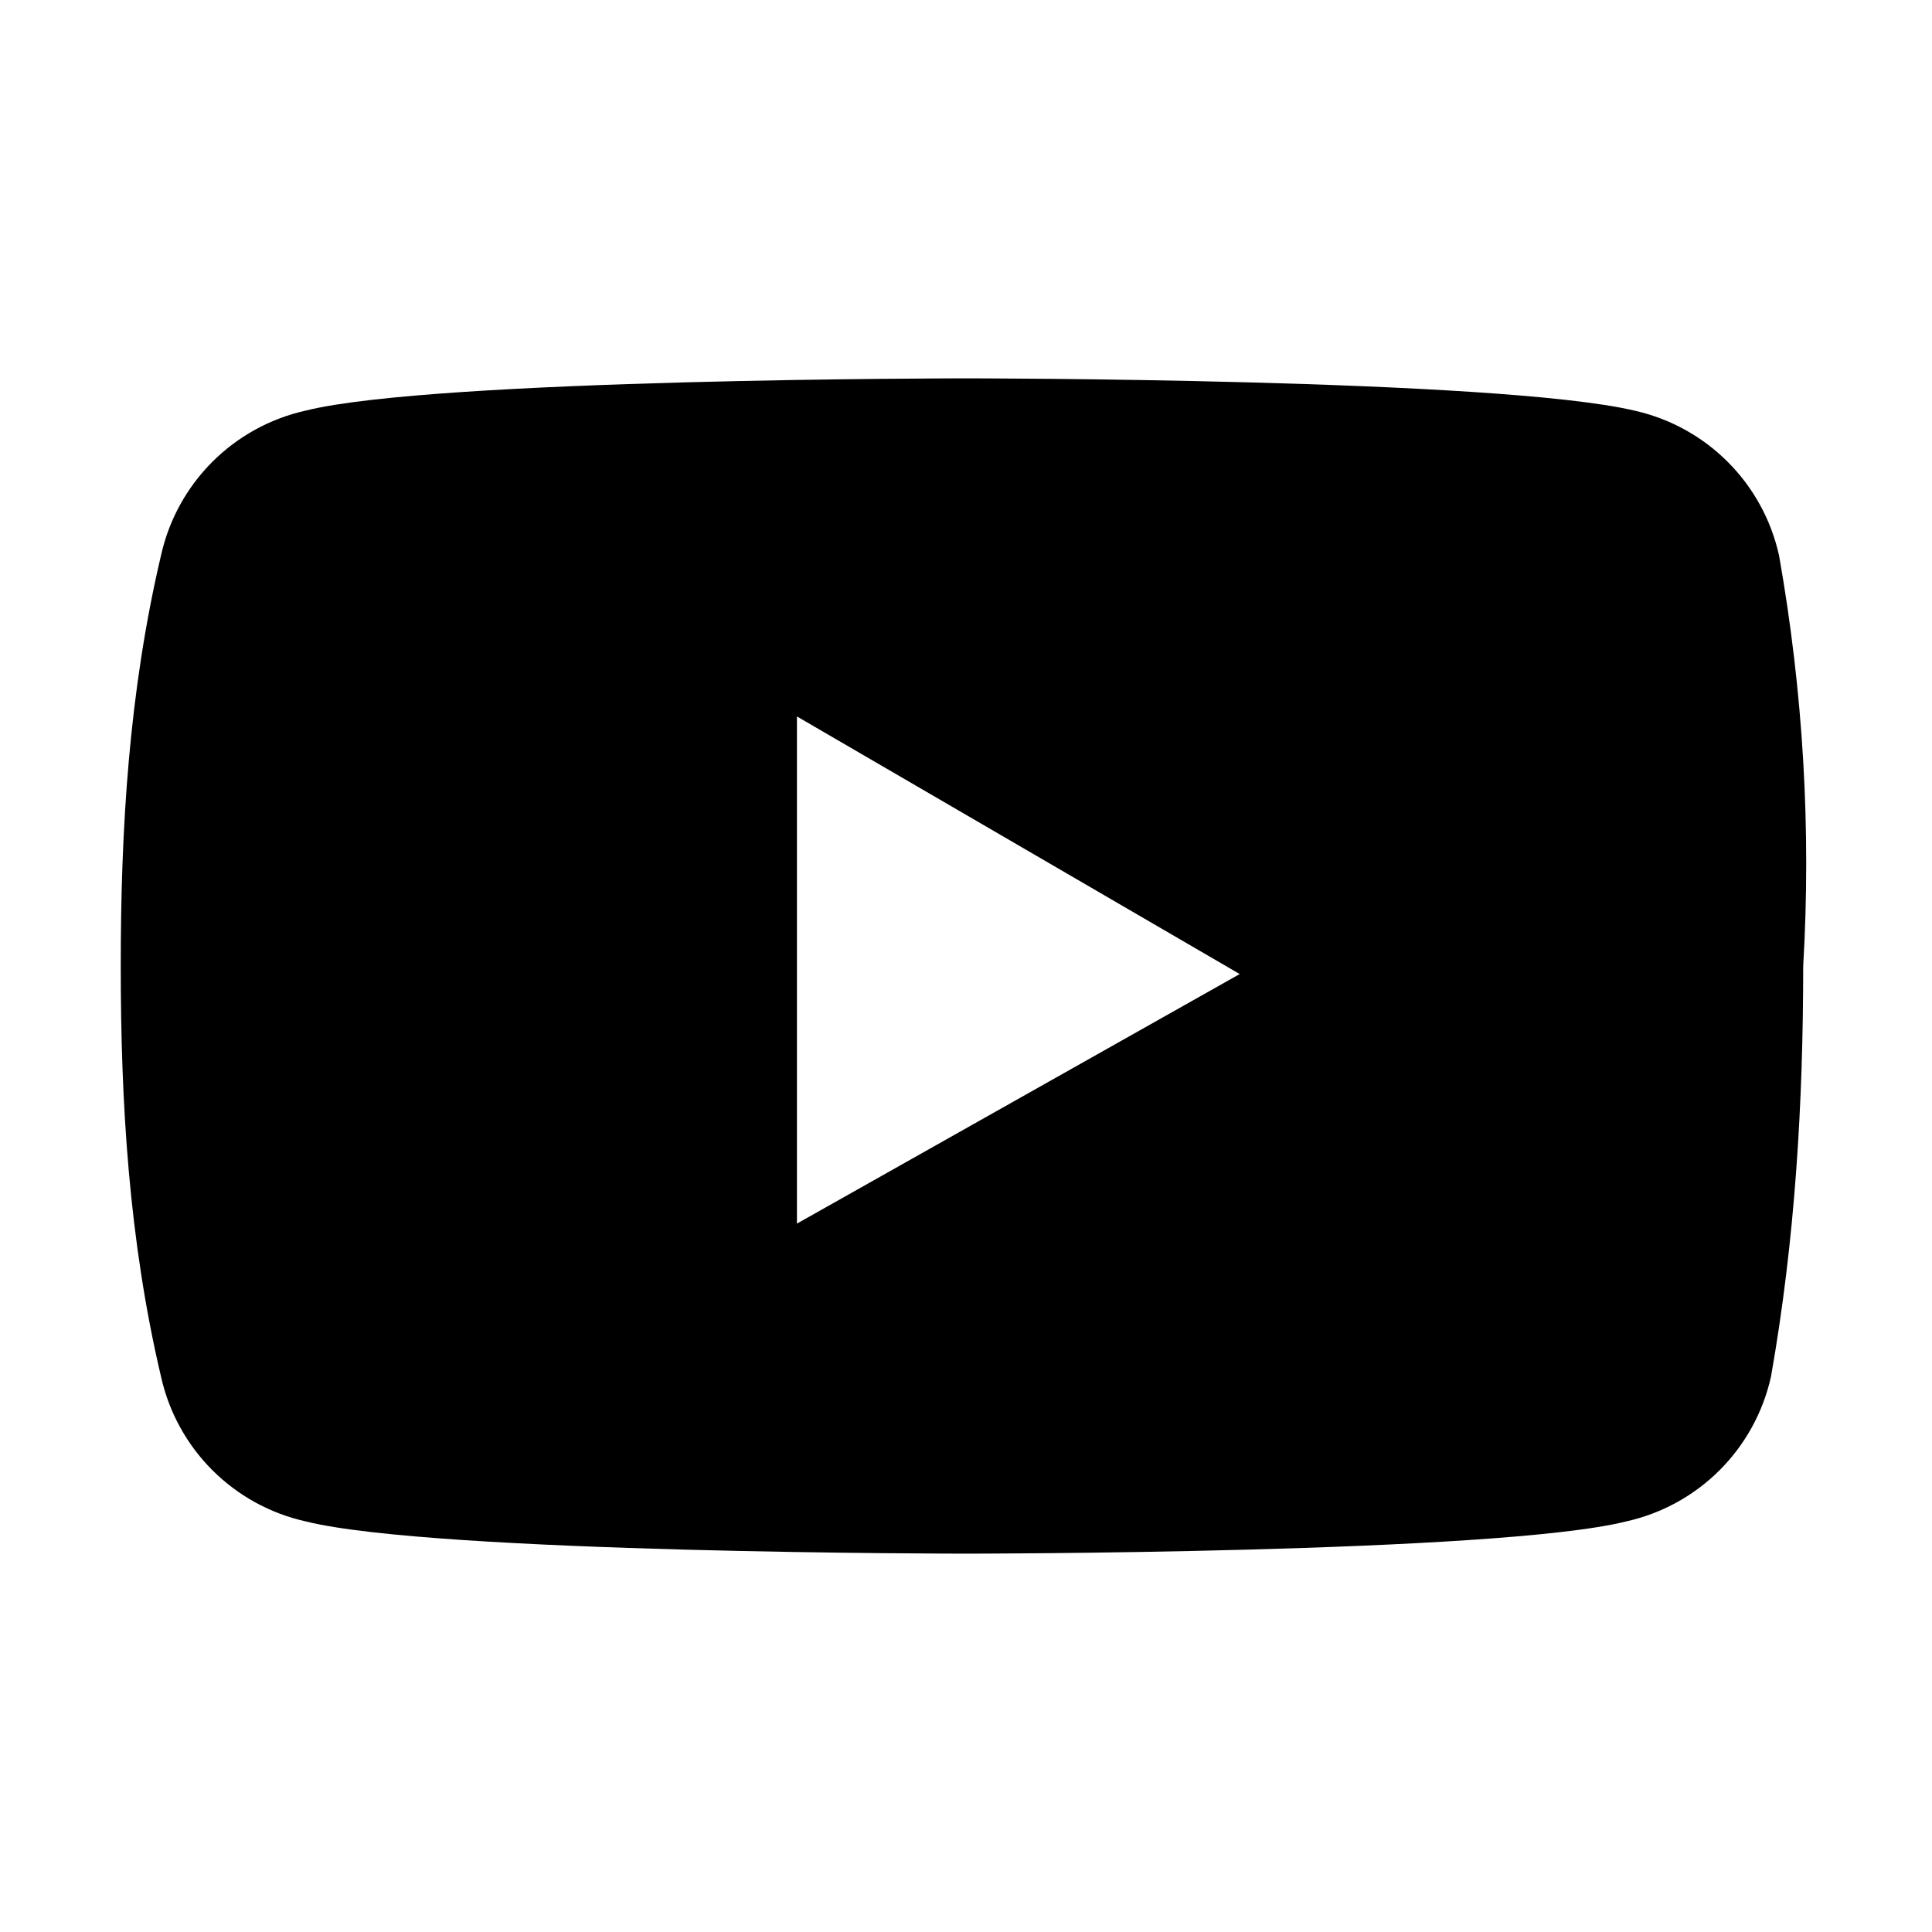
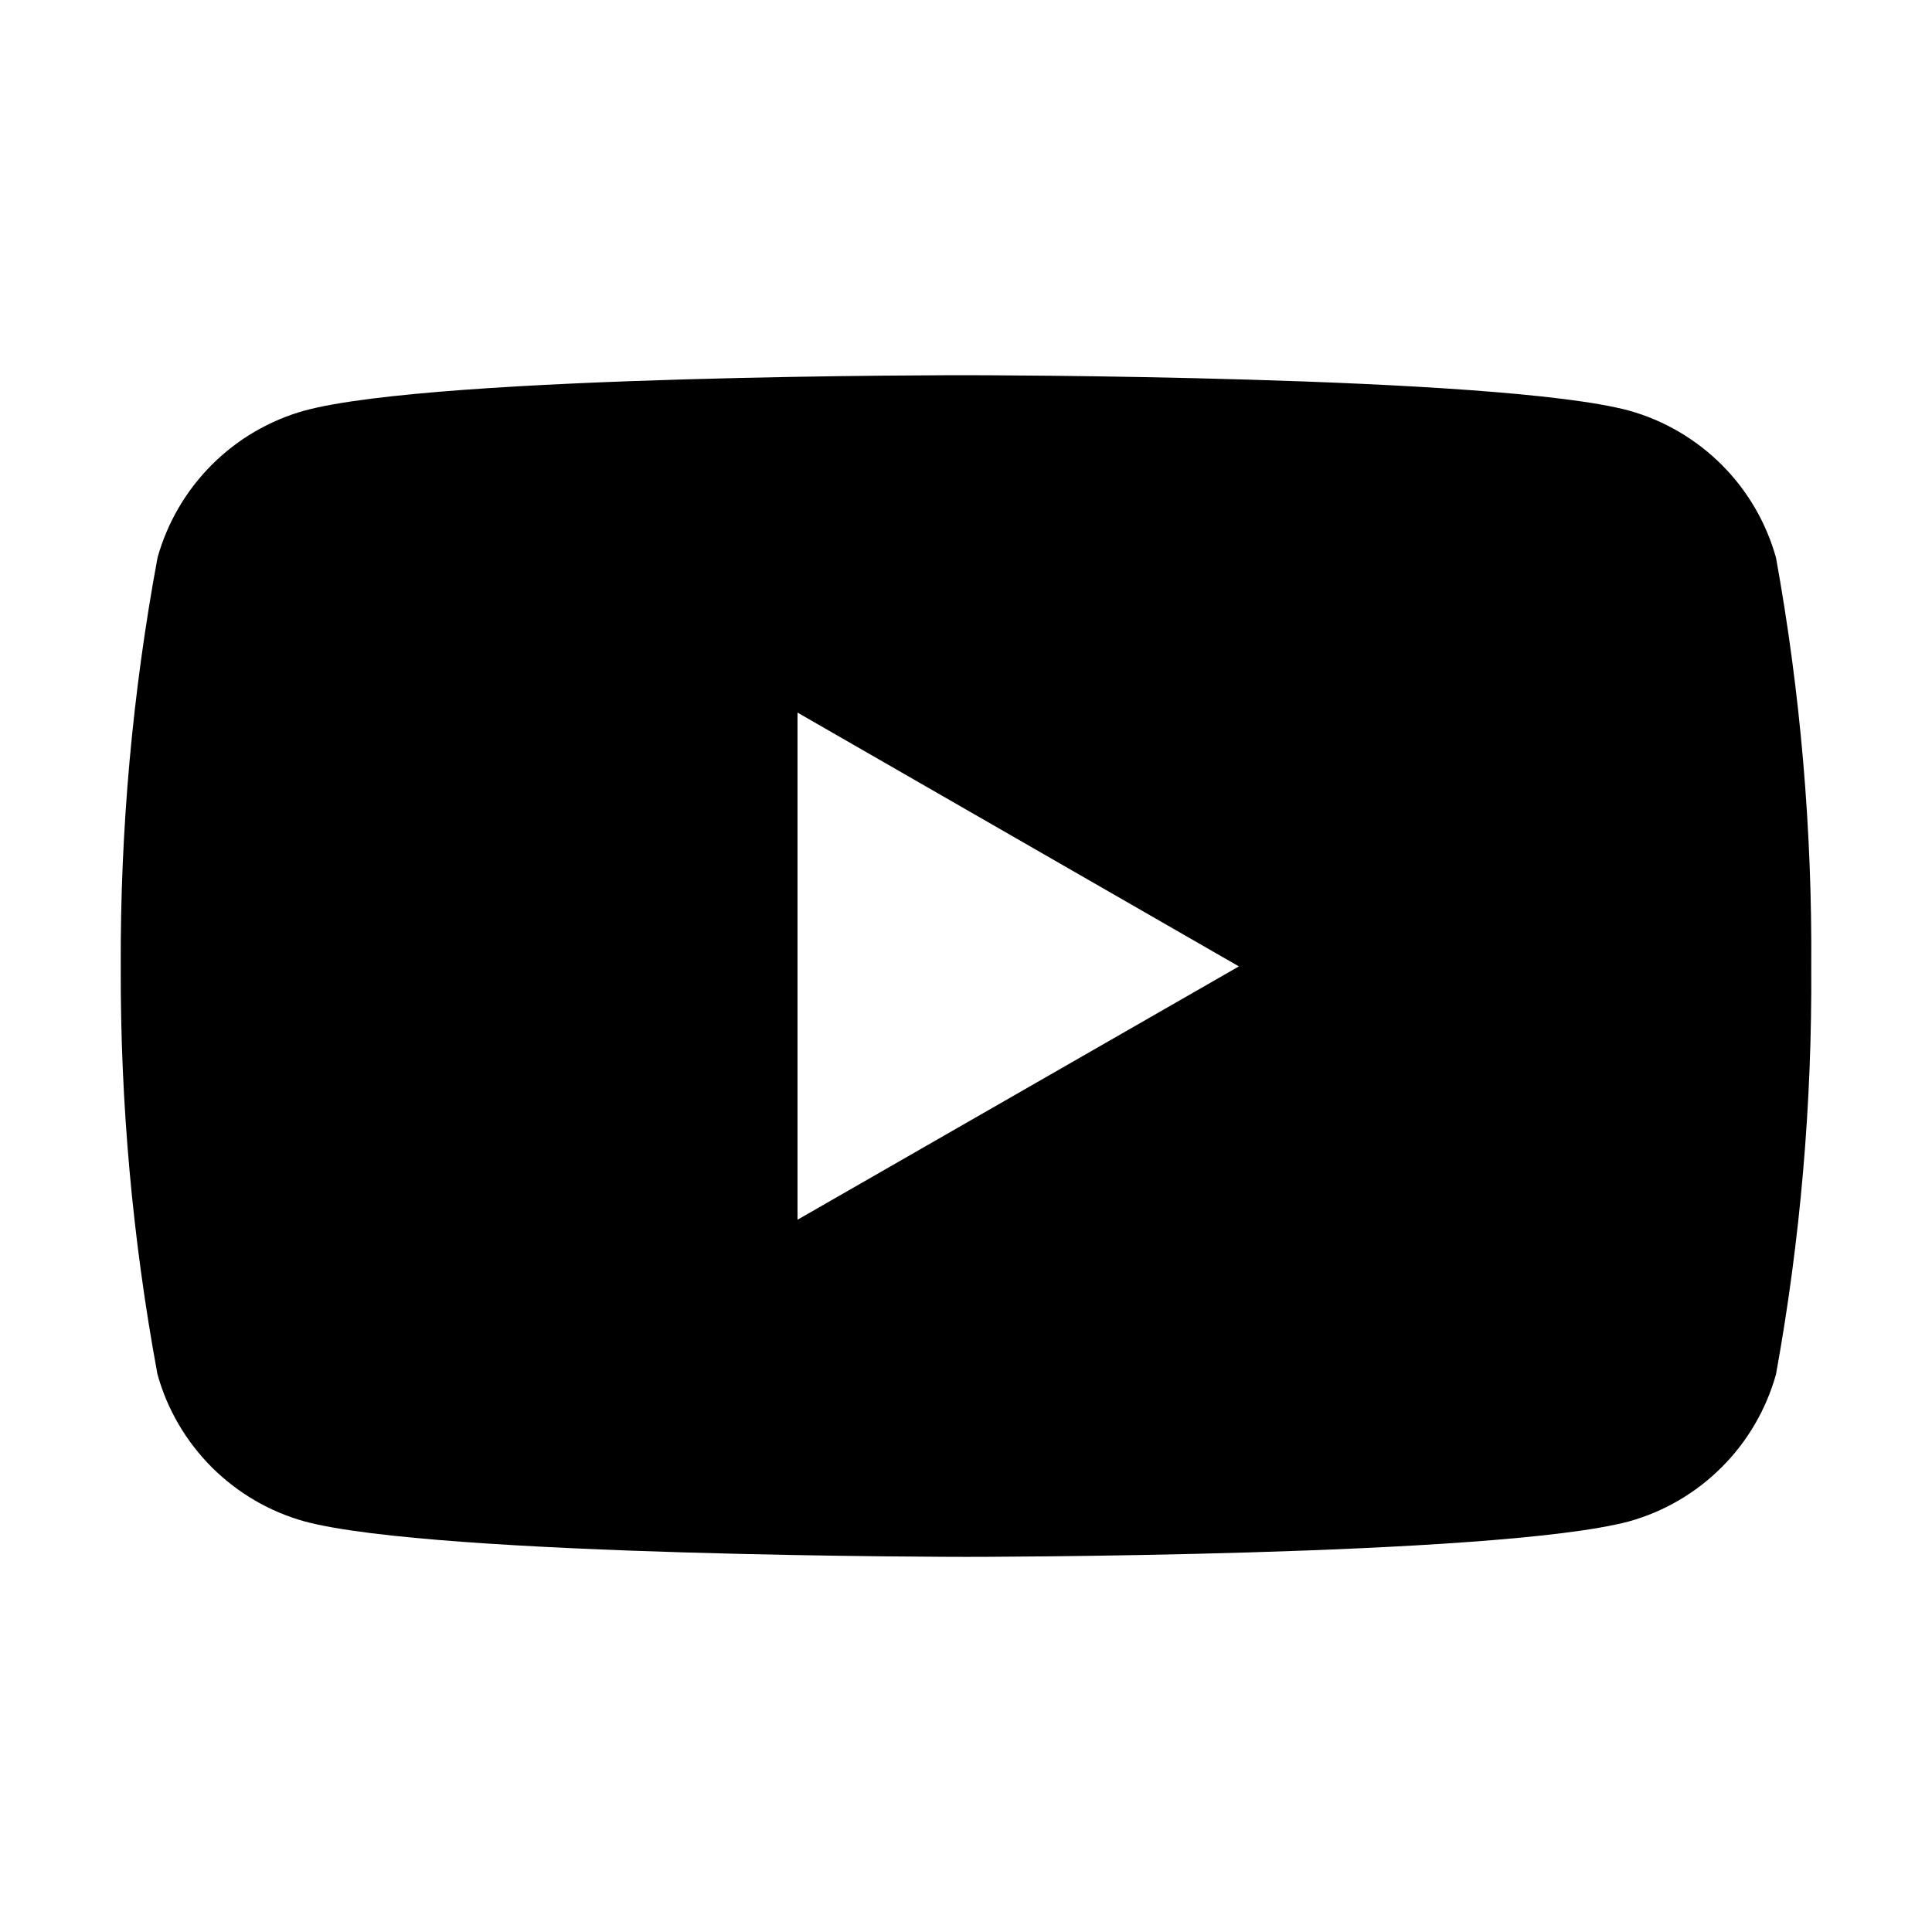
- <svg xmlns="http://www.w3.org/2000/svg" version="1.1" id="Livello_1" x="0px" y="0px" viewBox="0 0 24 24" style="enable-background:new 0 0 24 24;" xml:space="preserve">
-   <path d="M22.1,6.9c-0.2-0.9-0.9-1.6-1.8-1.8C18.6,4.7,12,4.7,12,4.7s-6.6,0-8.2,0.4C2.9,5.3,2.2,6,2,6.9C1.6,8.6,1.5,10.3,1.5,12  c0,1.7,0.1,3.4,0.5,5.1c0.2,0.9,0.9,1.6,1.8,1.8c1.6,0.4,8.2,0.4,8.2,0.4s6.6,0,8.2-0.4c0.9-0.2,1.6-0.9,1.8-1.8  c0.3-1.7,0.4-3.4,0.4-5.1C22.5,10.3,22.4,8.6,22.1,6.9z M9.9,15.2V8.9l5.5,3.2L9.9,15.2z" />
+ <svg xmlns="http://www.w3.org/2000/svg" width="24" height="24" viewBox="0 0 24 24" fill="none">
+   <path d="M22.062 6.927C21.94 6.491 21.708 6.094 21.388 5.774C21.067 5.454 20.67 5.221 20.234 5.1C18.597 4.661 12.01 4.661 12.01 4.661C12.01 4.661 5.439 4.652 3.785 5.1C3.349 5.221 2.951 5.454 2.631 5.774C2.311 6.094 2.079 6.491 1.957 6.927C1.646 8.603 1.493 10.304 1.5 12.009C1.494 13.707 1.647 15.402 1.956 17.071C2.077 17.508 2.31 17.905 2.63 18.226C2.951 18.546 3.348 18.779 3.785 18.9C5.42 19.34 12.01 19.34 12.01 19.34C12.01 19.34 18.58 19.34 20.234 18.9C20.67 18.779 21.067 18.547 21.388 18.226C21.708 17.906 21.94 17.509 22.062 17.073C22.365 15.403 22.511 13.708 22.5 12.011C22.512 10.306 22.366 8.604 22.062 6.927ZM9.907 15.152V8.852L15.39 12.005L9.907 15.152Z" fill="black" />
</svg>
